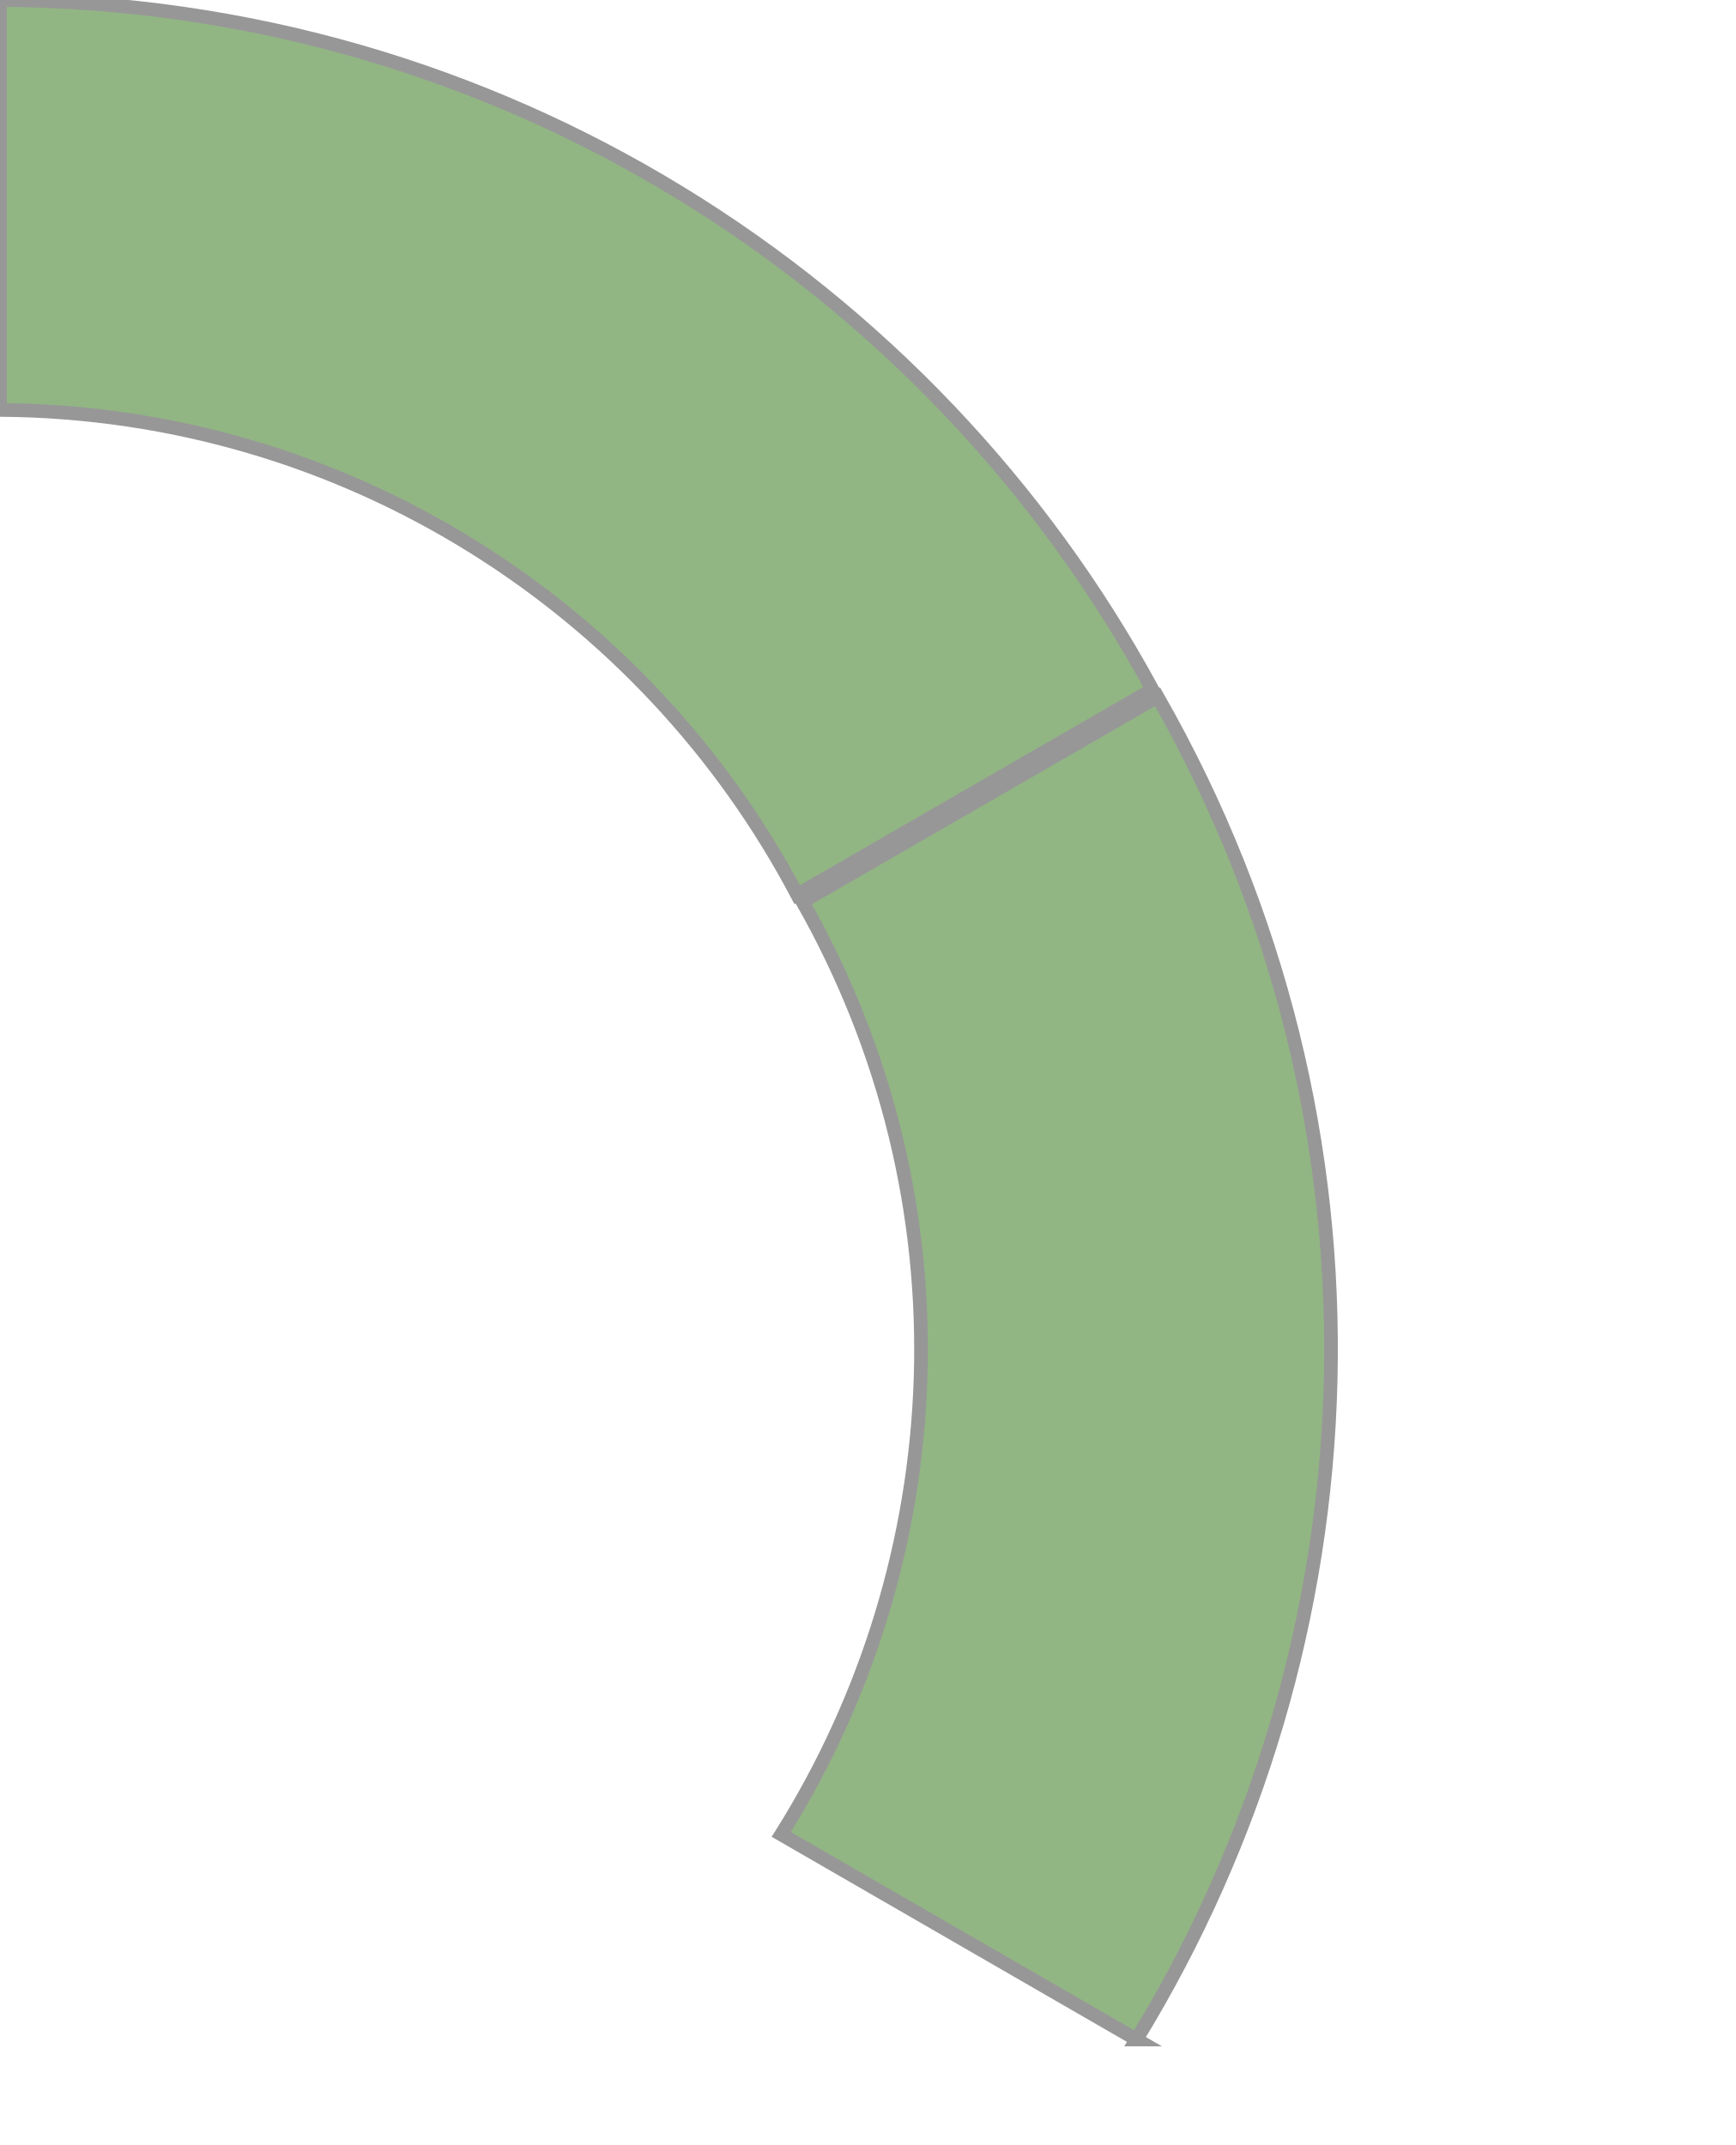
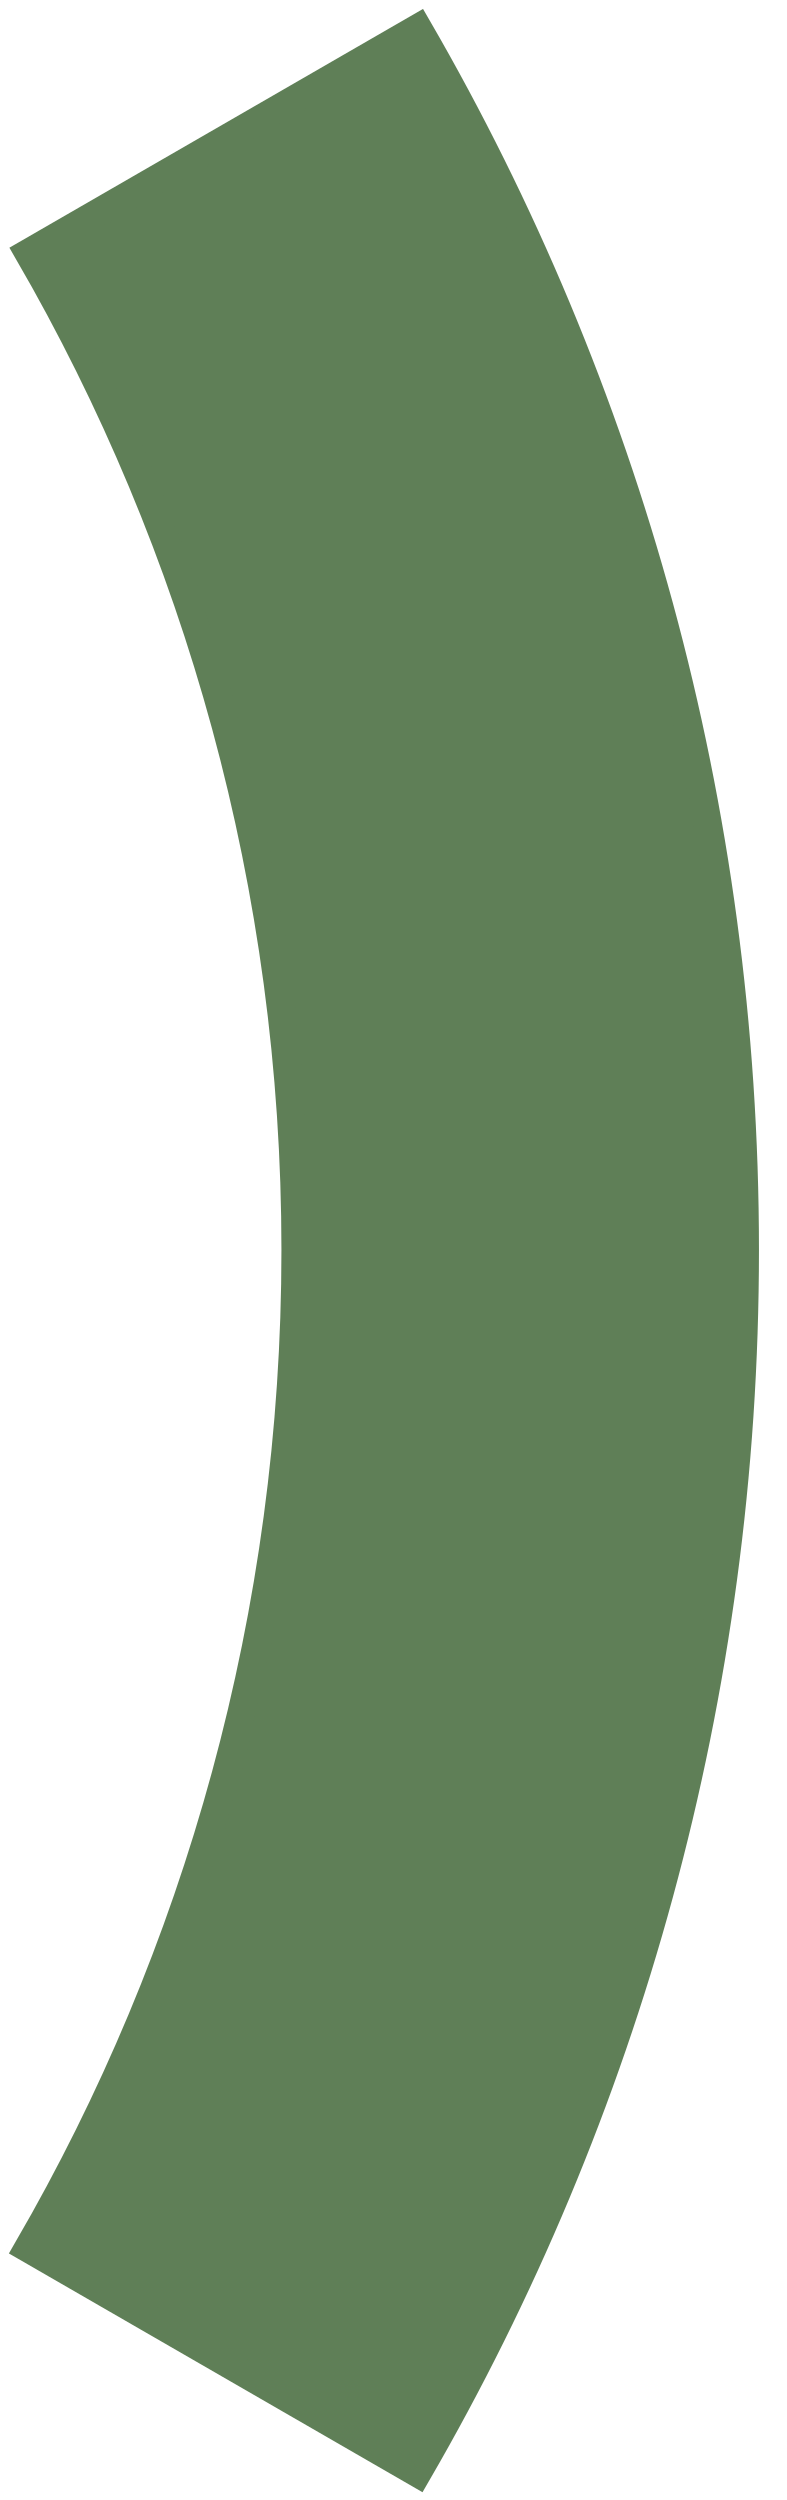
- <svg xmlns="http://www.w3.org/2000/svg" width="127" height="157" viewBox="0 0 127 157">
-   <g fill="#92B584" fill-rule="evenodd" stroke="#979797">
-     <path d="M84.34 50.476L58.34 65.486C47.268 44.52 25.316 30.188 0 30.002V0c36.42.185 68.069 20.545 84.34 50.476zM83.169 149.278l-25.998-15.01C69.79 114.195 71.228 88.018 58.73 66l25.982-15c18.05 31.633 16.242 69.222-1.544 98.278z" />
-   </g>
+ <svg xmlns="http://www.w3.org/2000/svg" width="28" height="89" viewBox="0 0 28 89">
+   <path fill="#5F7F57" fill-rule="evenodd" stroke="#5F7F57" d="M1 80.04c6.053-10.451 9.519-22.588 9.519-35.535 0-12.934-3.459-25.06-9.501-35.504L14.877 1c7.404 12.798 11.642 27.656 11.642 43.505 0 15.861-4.245 30.731-11.66 43.536L1 80.04z" />
</svg>
